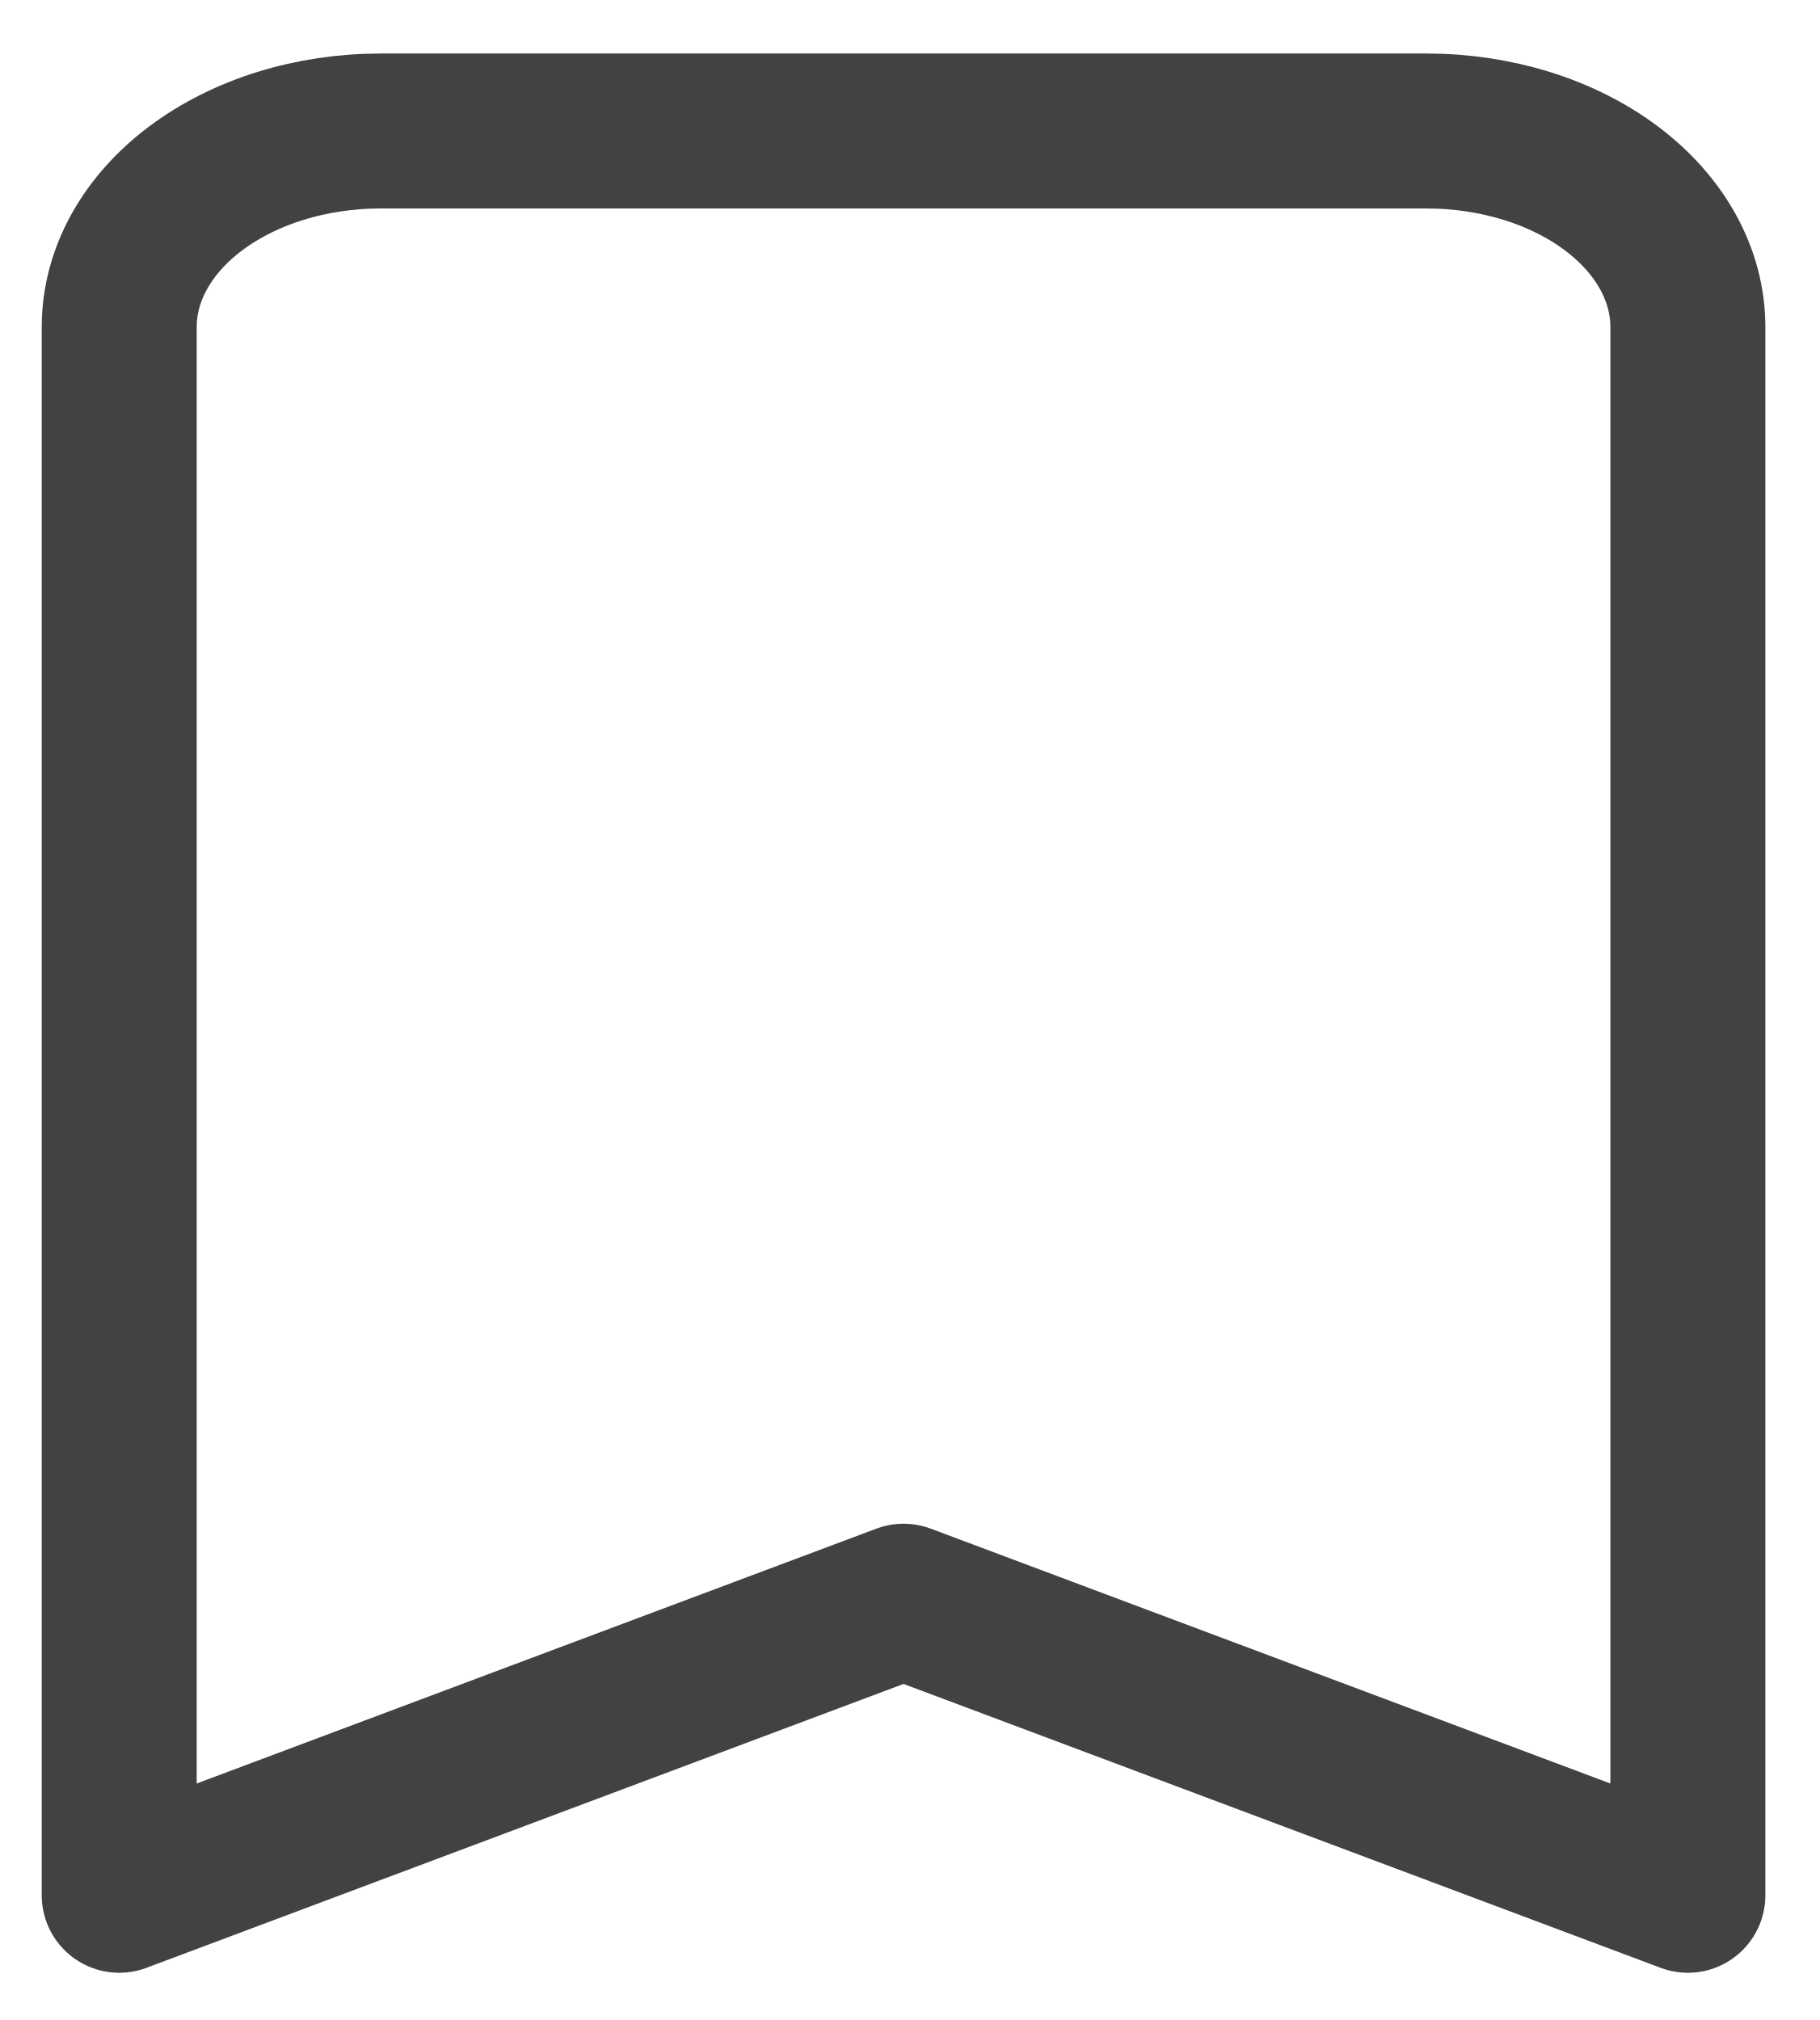
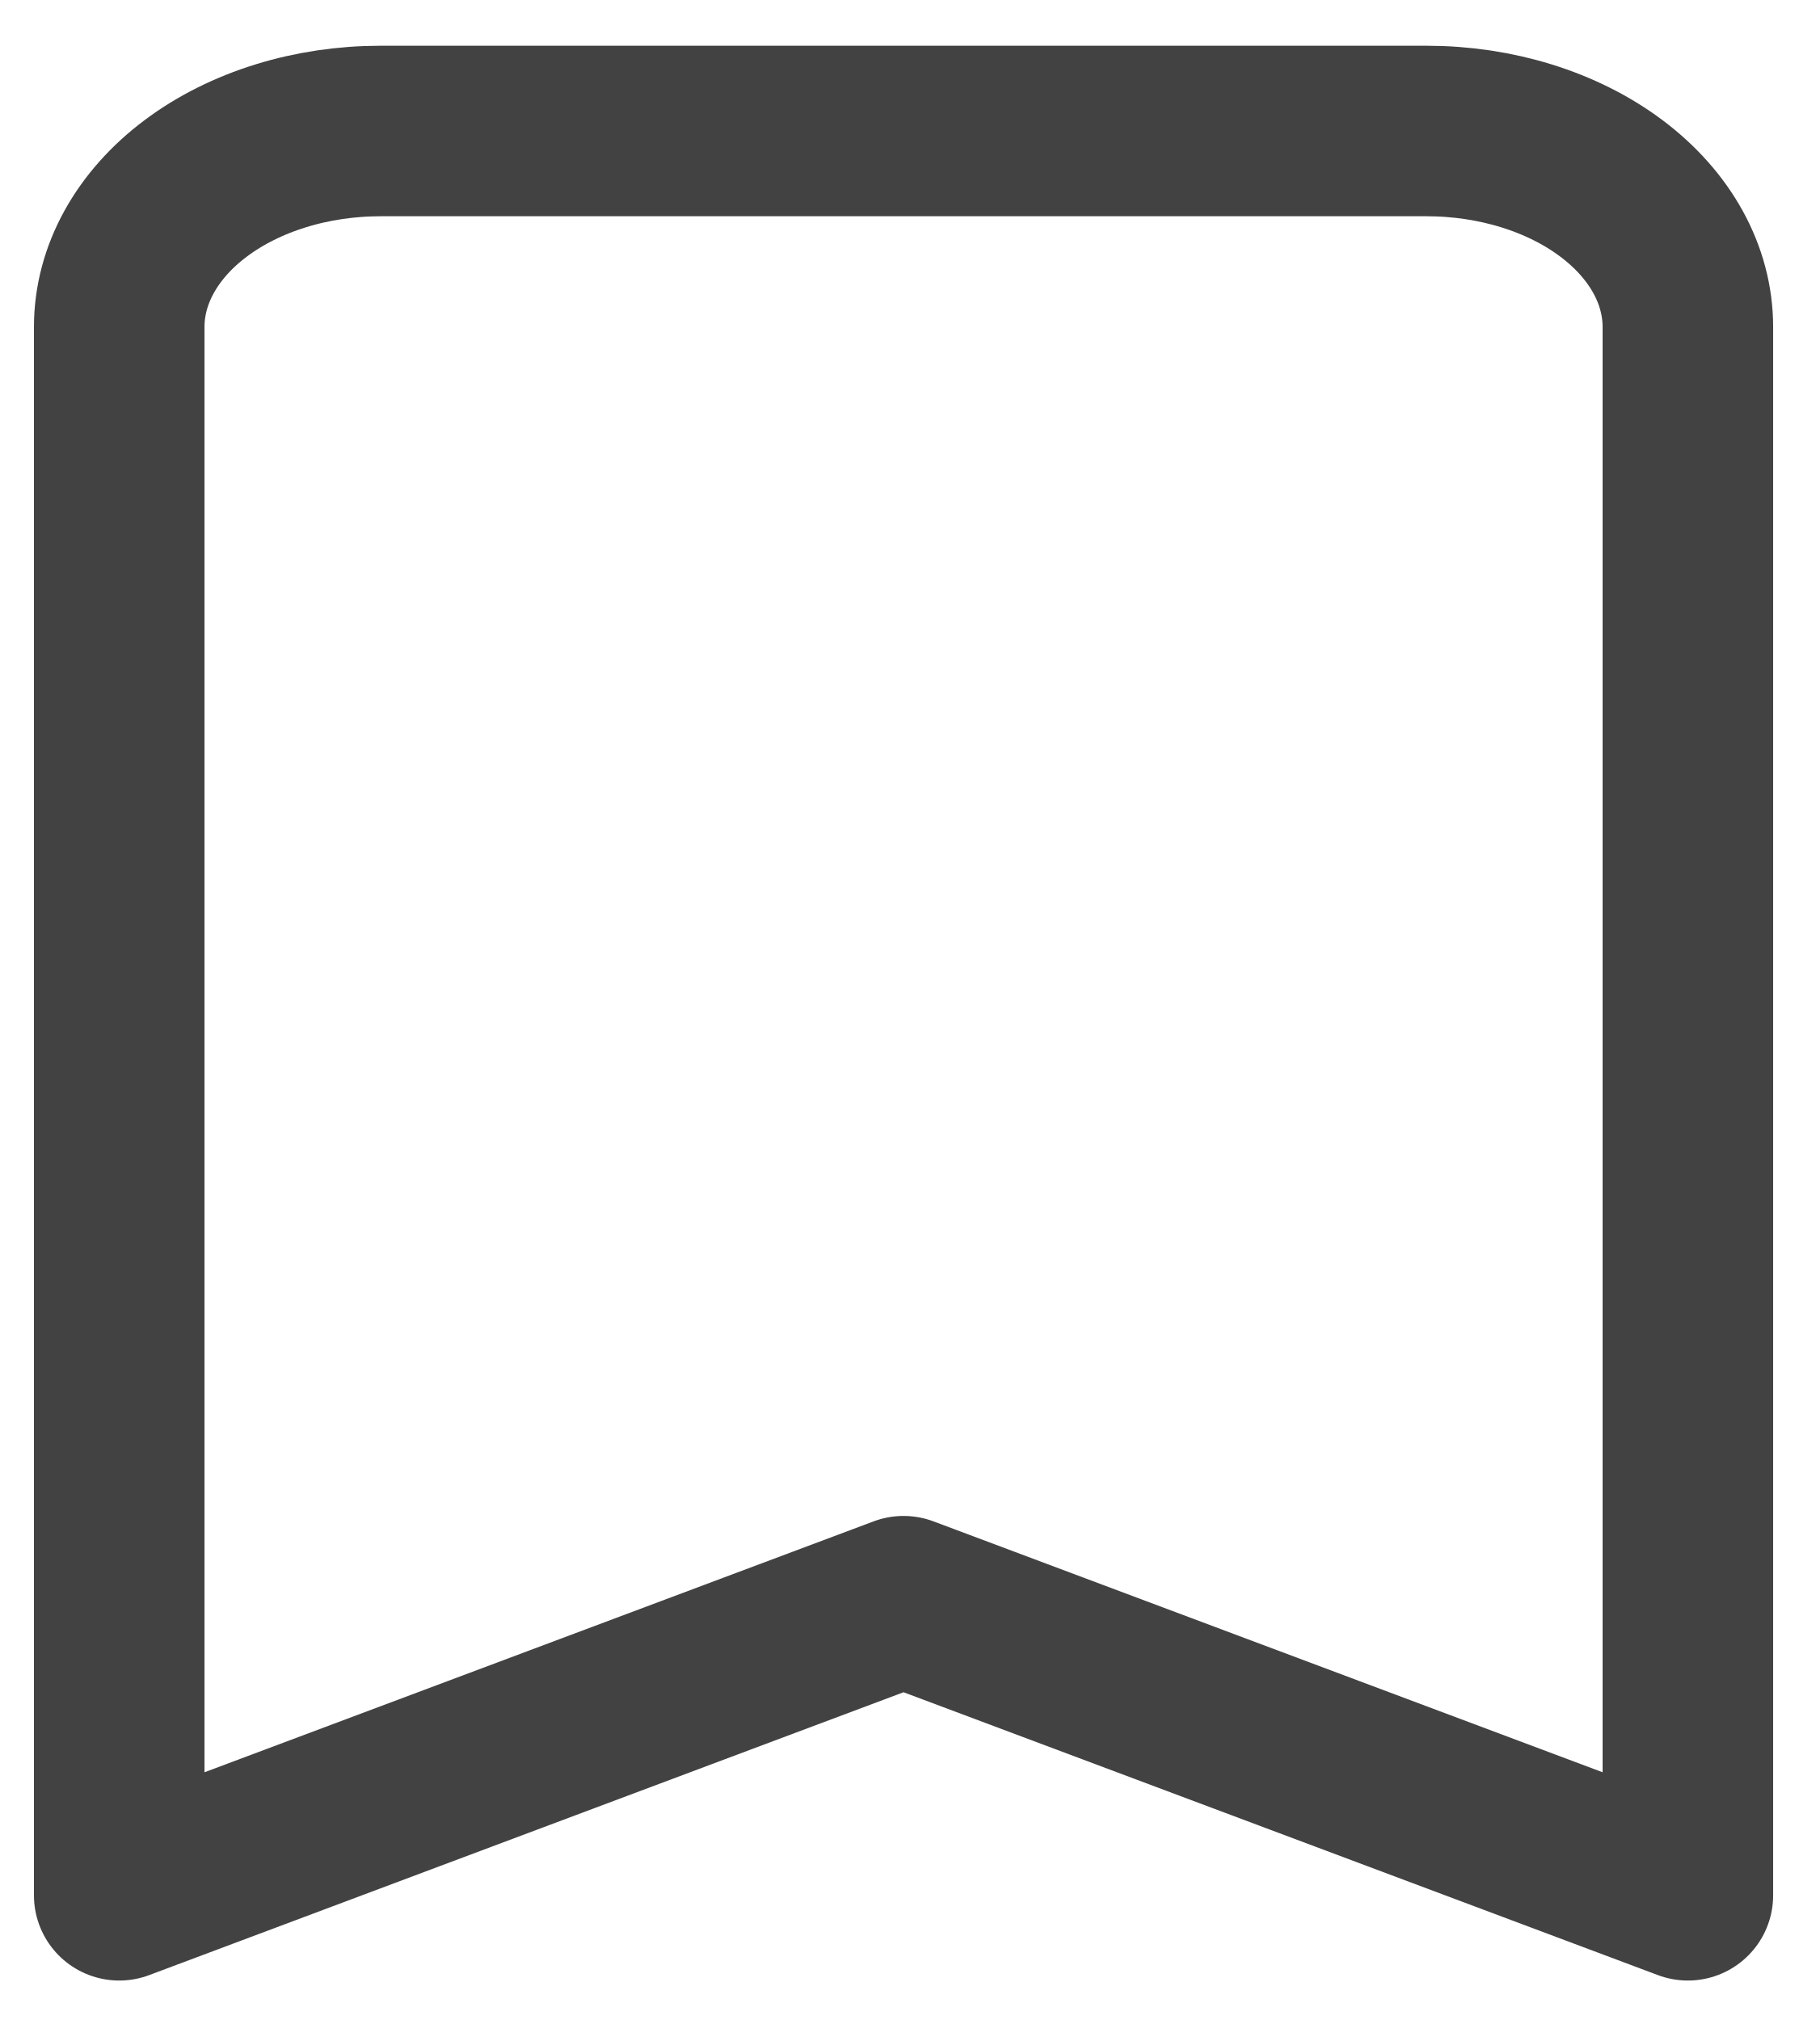
<svg xmlns="http://www.w3.org/2000/svg" width="43.5" height="48.3" viewBox="0 0 14.5 16.1" fill="none">
  <g transform="translate(-323.8 -652.1)">
-     <path id="Vector_6" d="M335.167 653.144H326.833C326.281 653.144 325.751 653.308 325.36 653.601C324.969 653.894 324.75 654.292 324.75 654.706V667.206L331 664.862L337.25 667.206V654.706C337.25 654.292 337.031 653.894 336.64 653.601C336.249 653.308 335.719 653.144 335.167 653.144Z" stroke-width="1.235" stroke-linecap="round" stroke-linejoin="round" stroke="#424242" />
+     <path id="Vector_6" d="M335.167 653.144H326.833C326.281 653.144 325.751 653.308 325.36 653.601C324.969 653.894 324.75 654.292 324.75 654.706V667.206L331 664.862L337.25 667.206V654.706C337.25 654.292 337.031 653.894 336.64 653.601C336.249 653.308 335.719 653.144 335.167 653.144Z" stroke-width="1.359" stroke-linecap="round" stroke-linejoin="round" stroke="#424242" />
  </g>
</svg>
